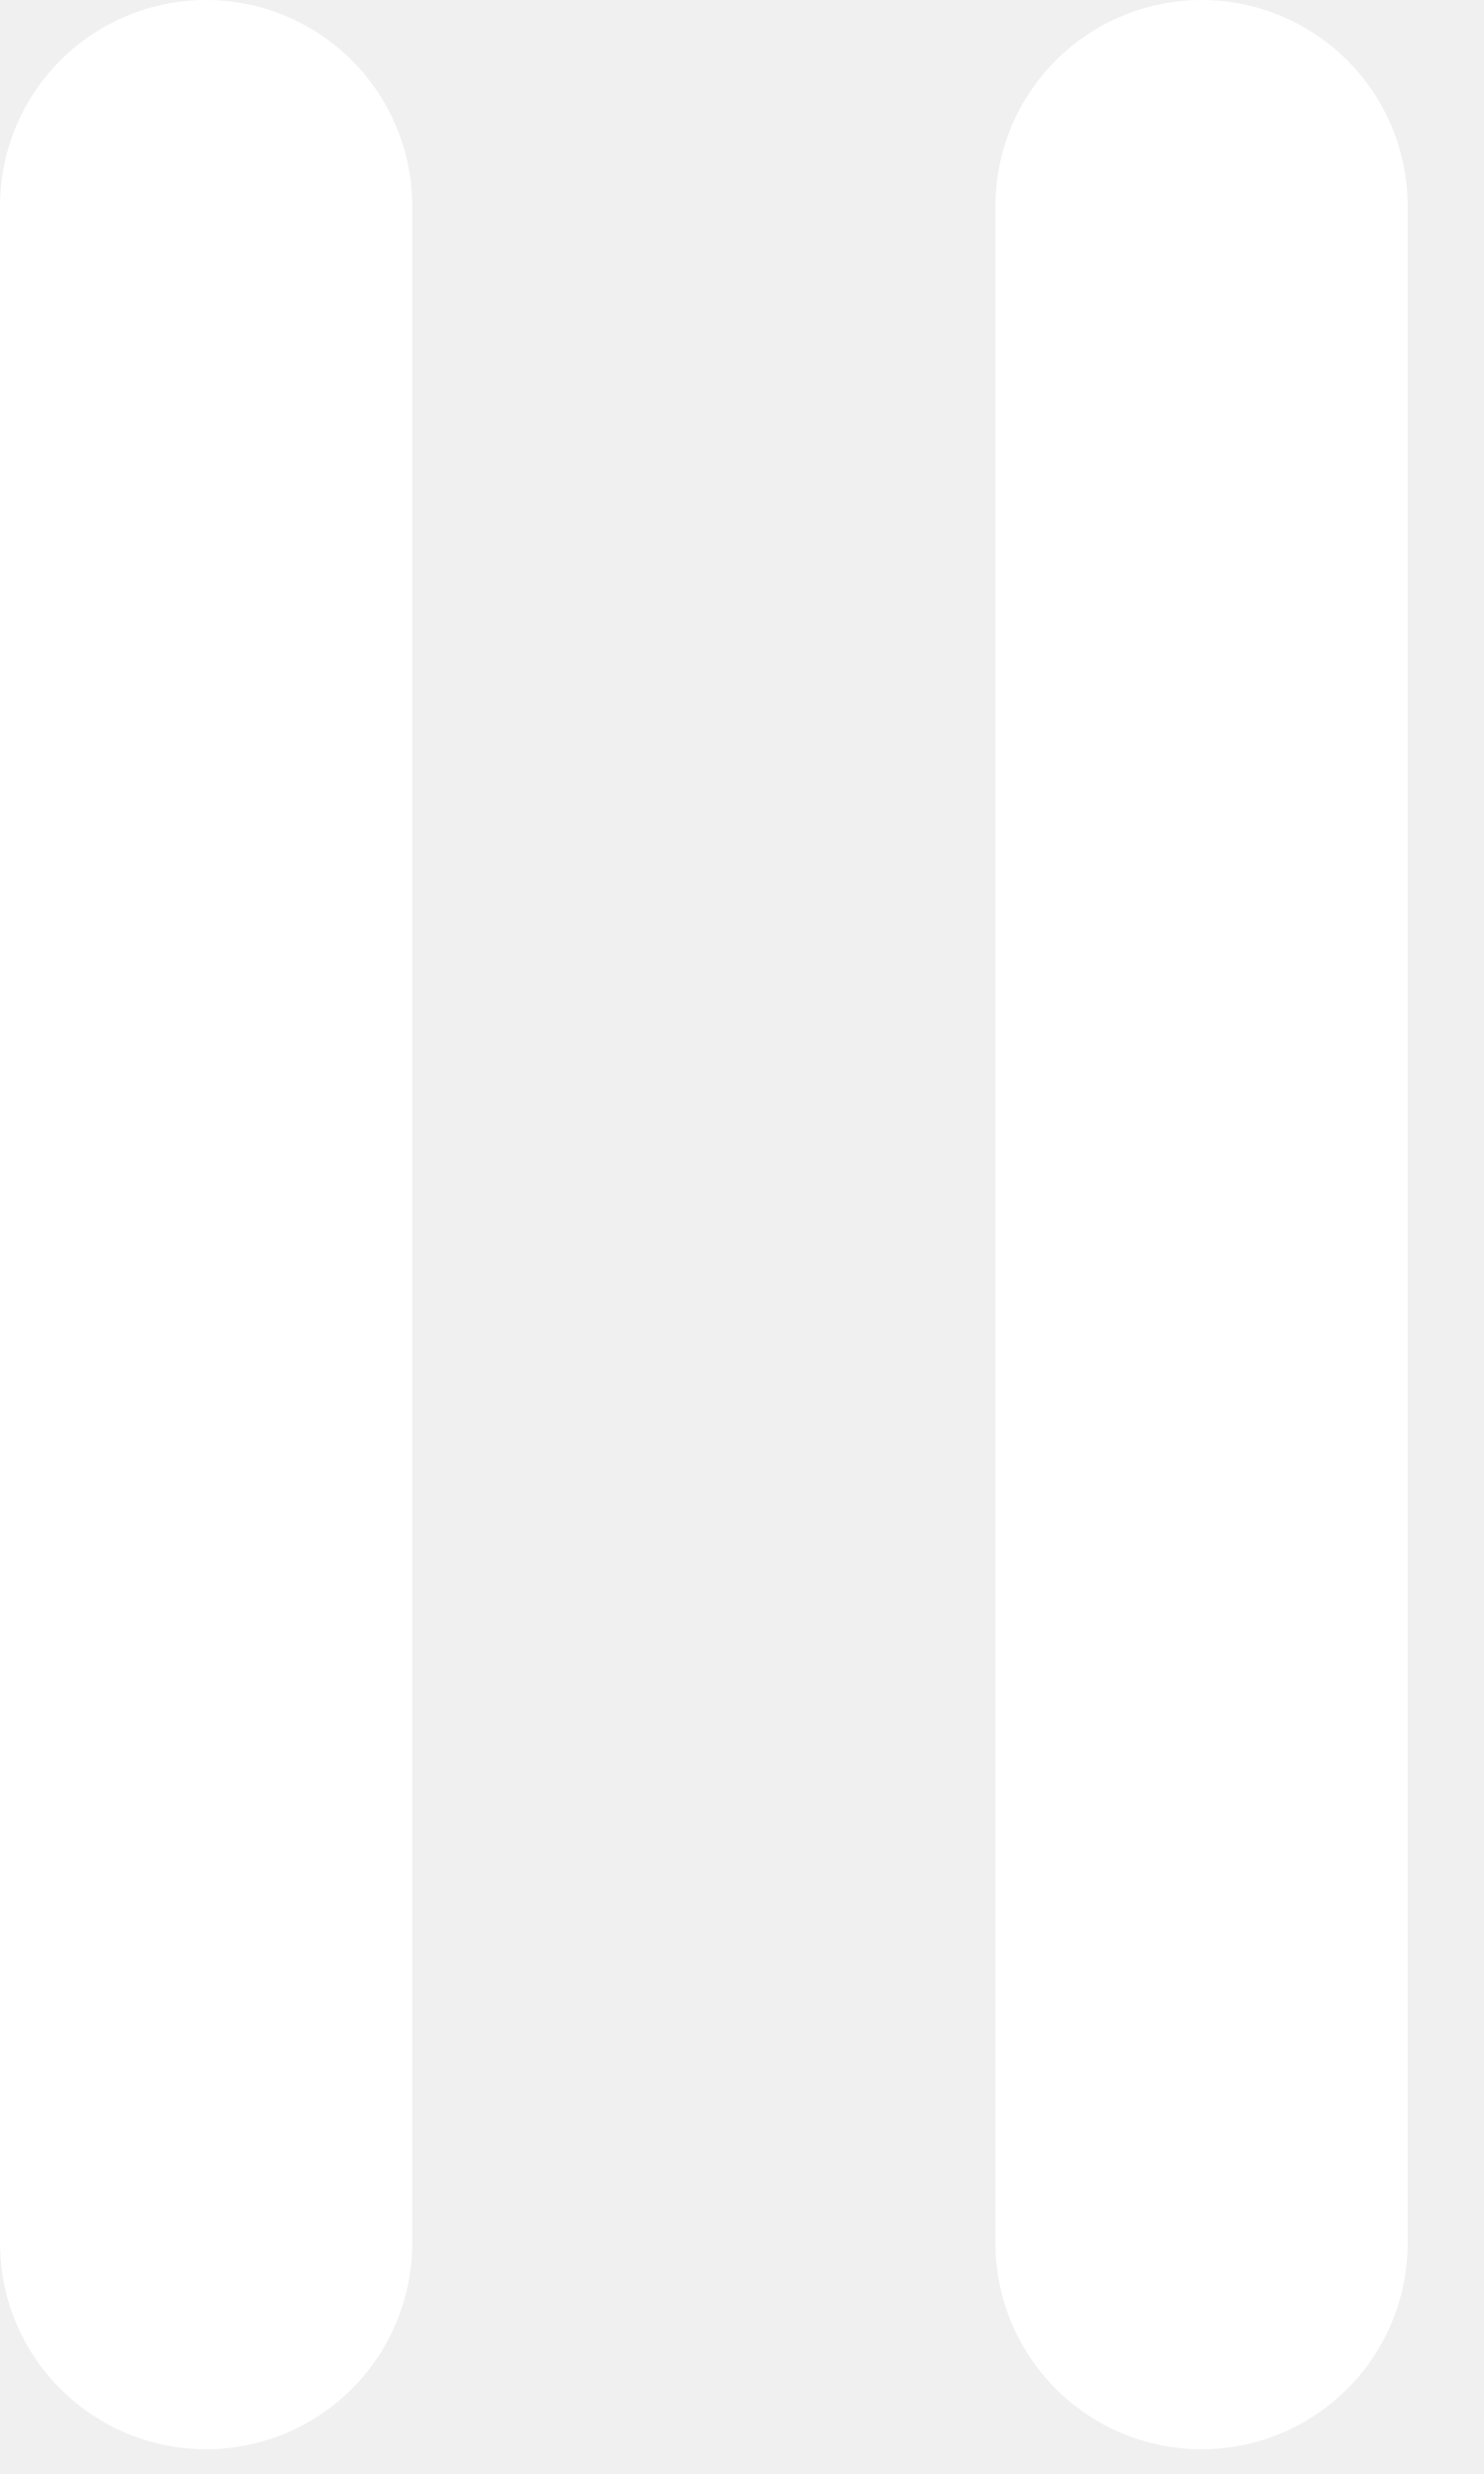
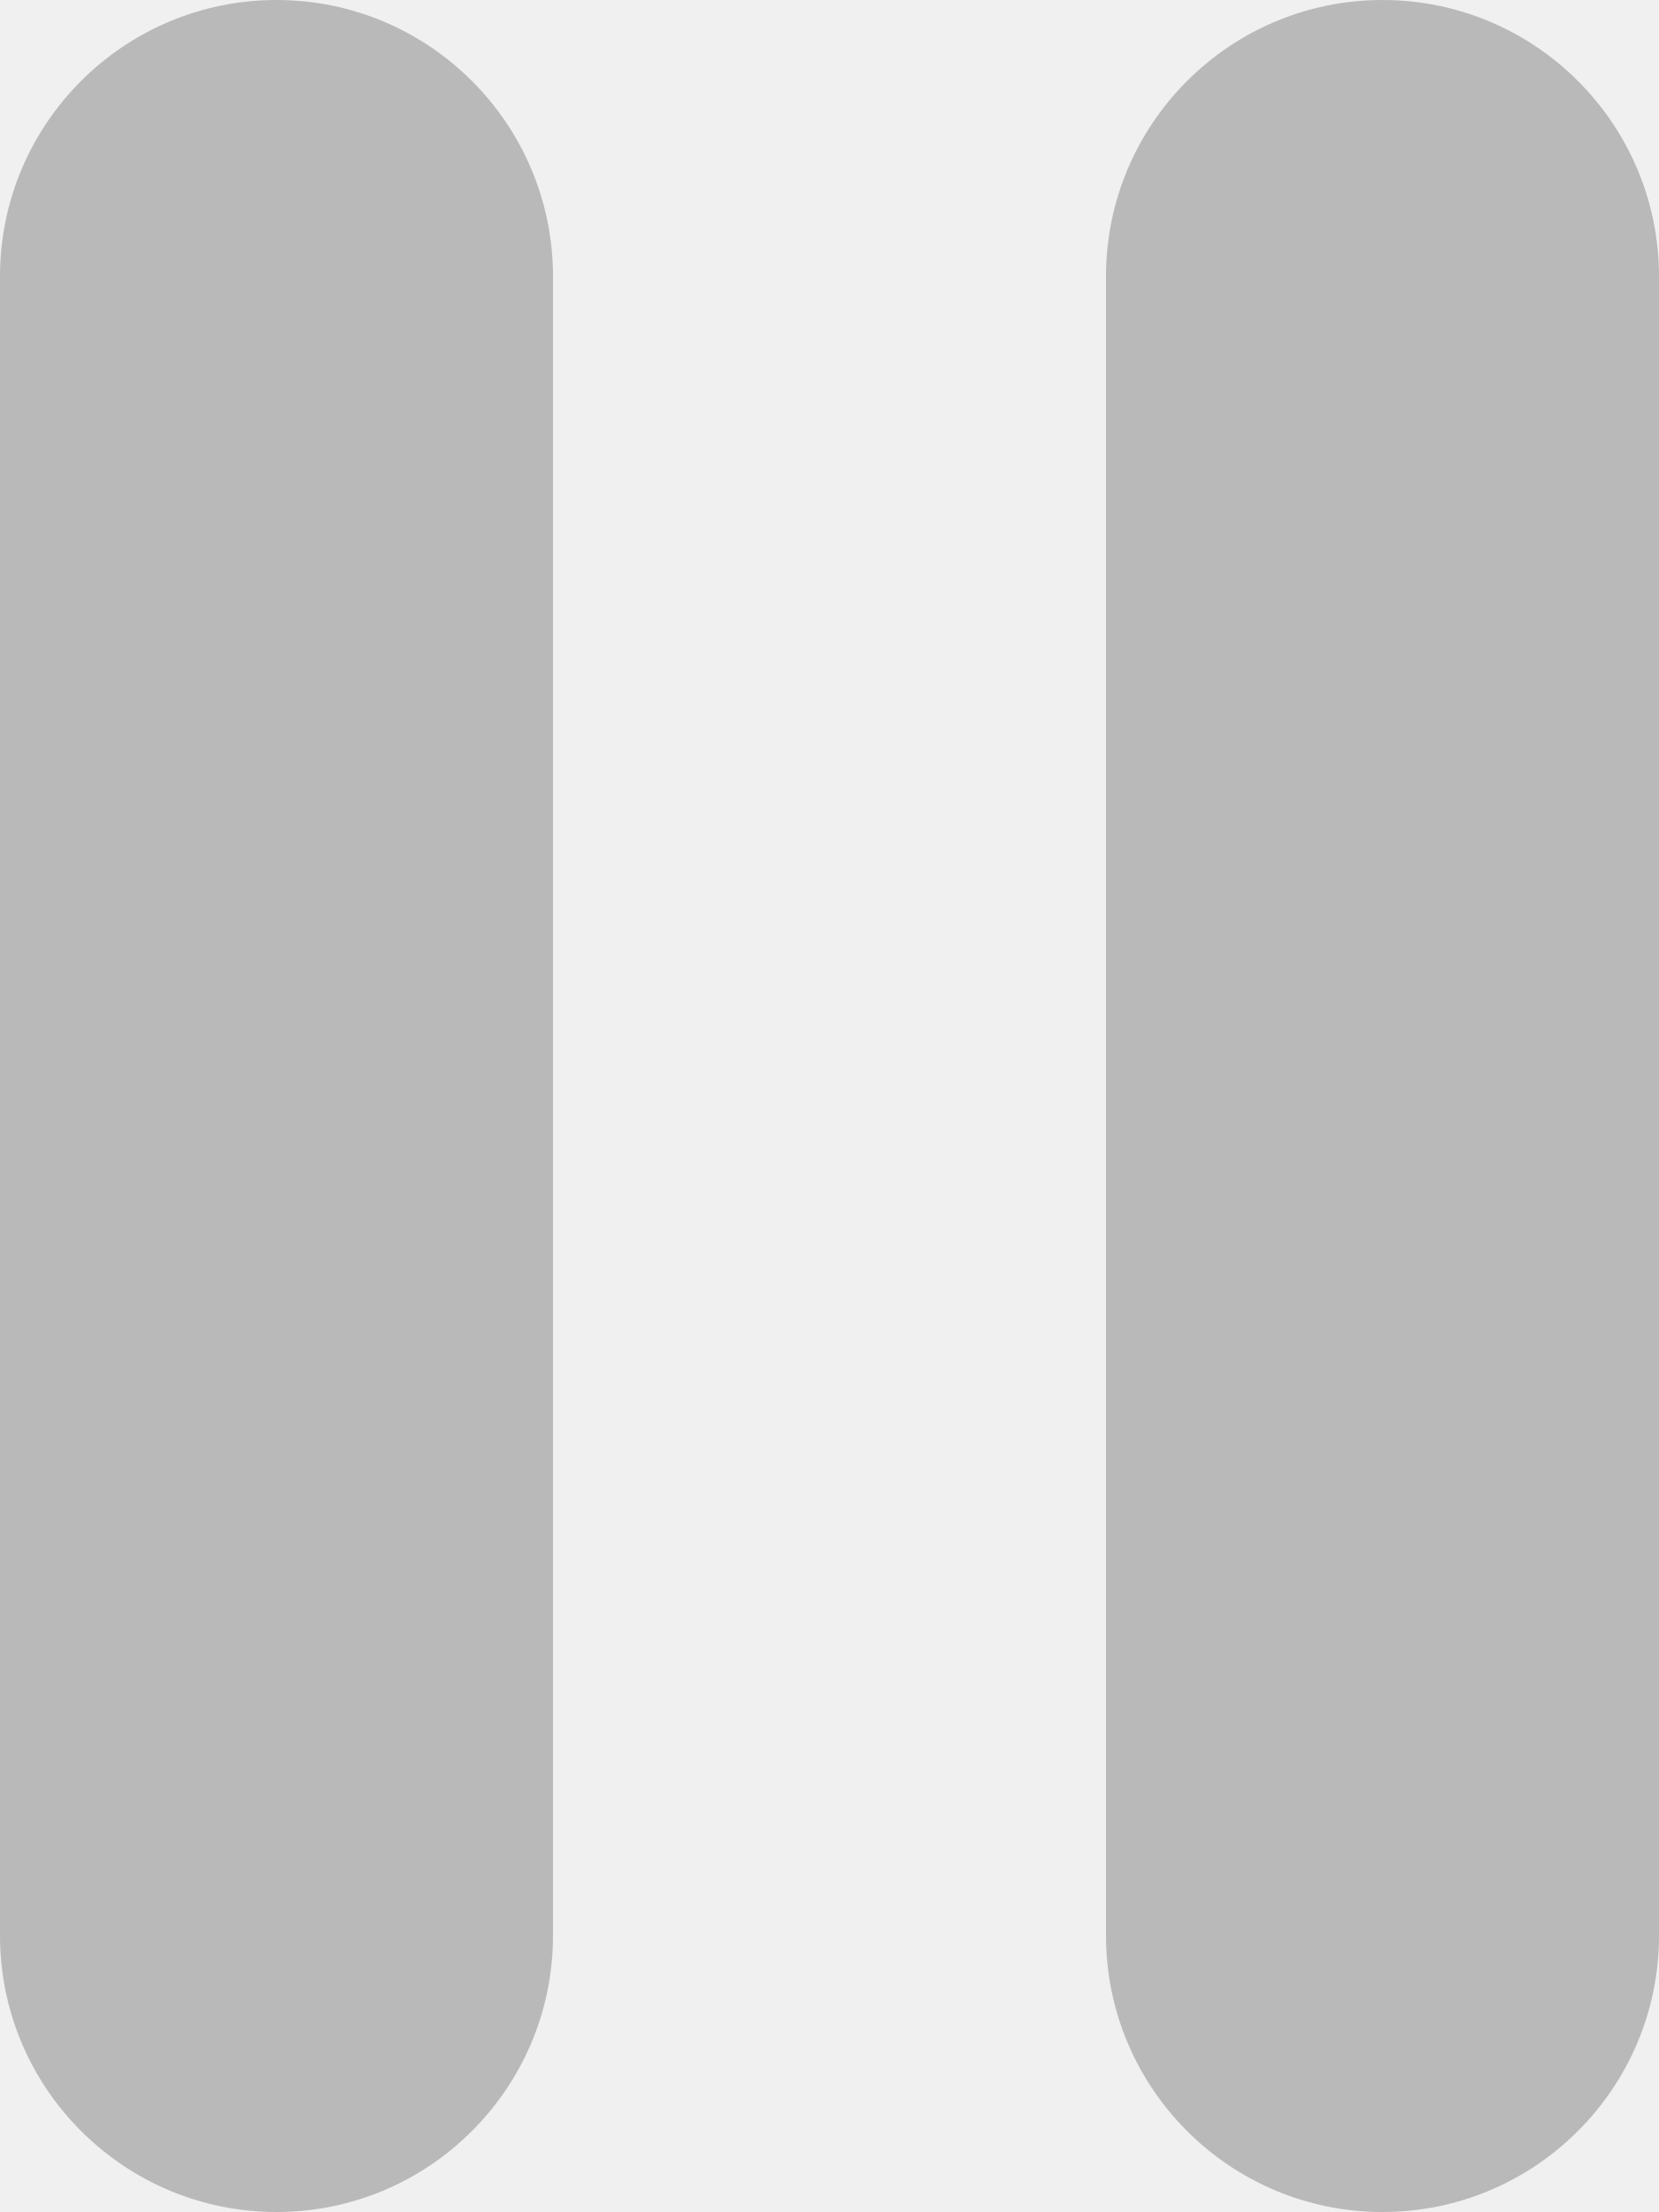
- <svg xmlns="http://www.w3.org/2000/svg" width="18" height="30" viewBox="0 0 18 30" fill="none">
-   <path d="M14.574 2.5V27.2" stroke="white" stroke-width="5" stroke-linecap="round" stroke-linejoin="round" />
-   <path d="M2.5 2.5V27.2" stroke="white" stroke-width="5" stroke-linecap="round" stroke-linejoin="round" />
+ <svg xmlns="http://www.w3.org/2000/svg" width="30" height="40" viewBox="0 0 30 40" fill="none">
+   <path fill-rule="evenodd" clip-rule="evenodd" d="M5 0C2.24 0 0 2.24 0 5V35C0 37.76 2.24 40 5 40C7.76 40 10 37.76 10 35V5C10 2.24 7.76 0 5 0ZM30 5V35C30 37.76 27.76 40 25 40C22.24 40 20 37.76 20 35V5C20 2.24 22.24 0 25 0C27.76 0 30 2.24 30 5Z" fill="#B9B9B9" />
</svg>
